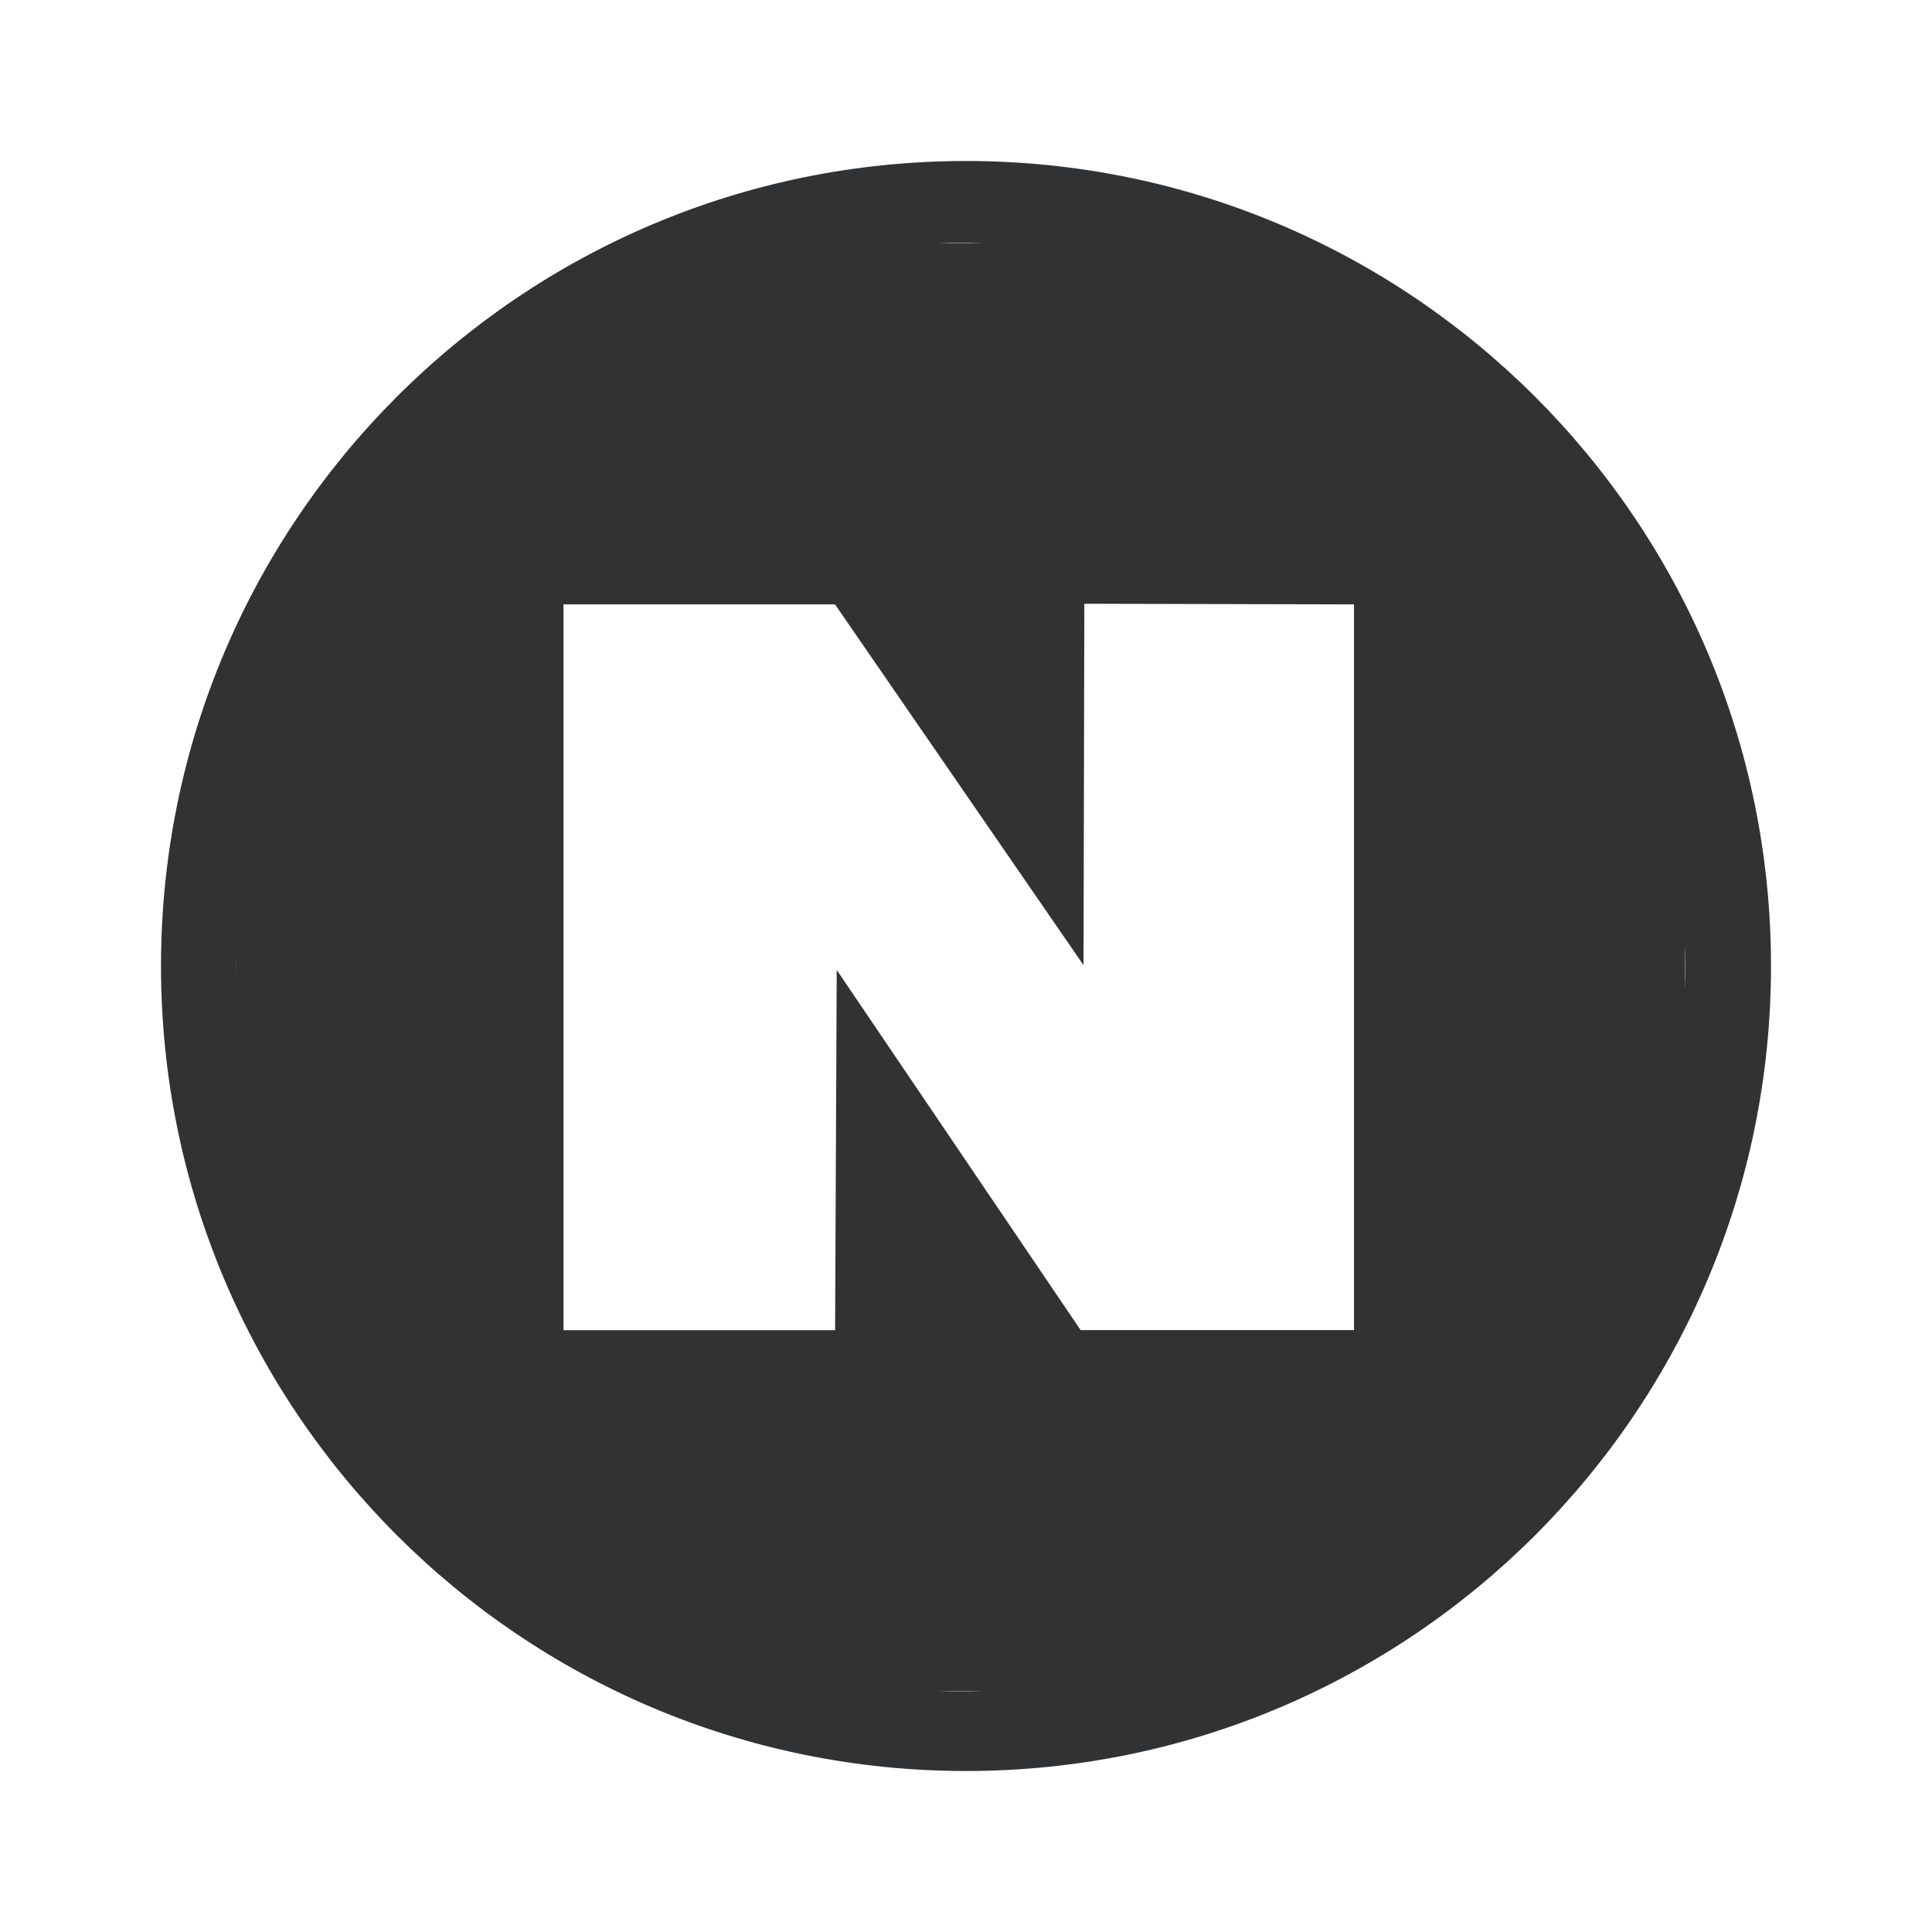
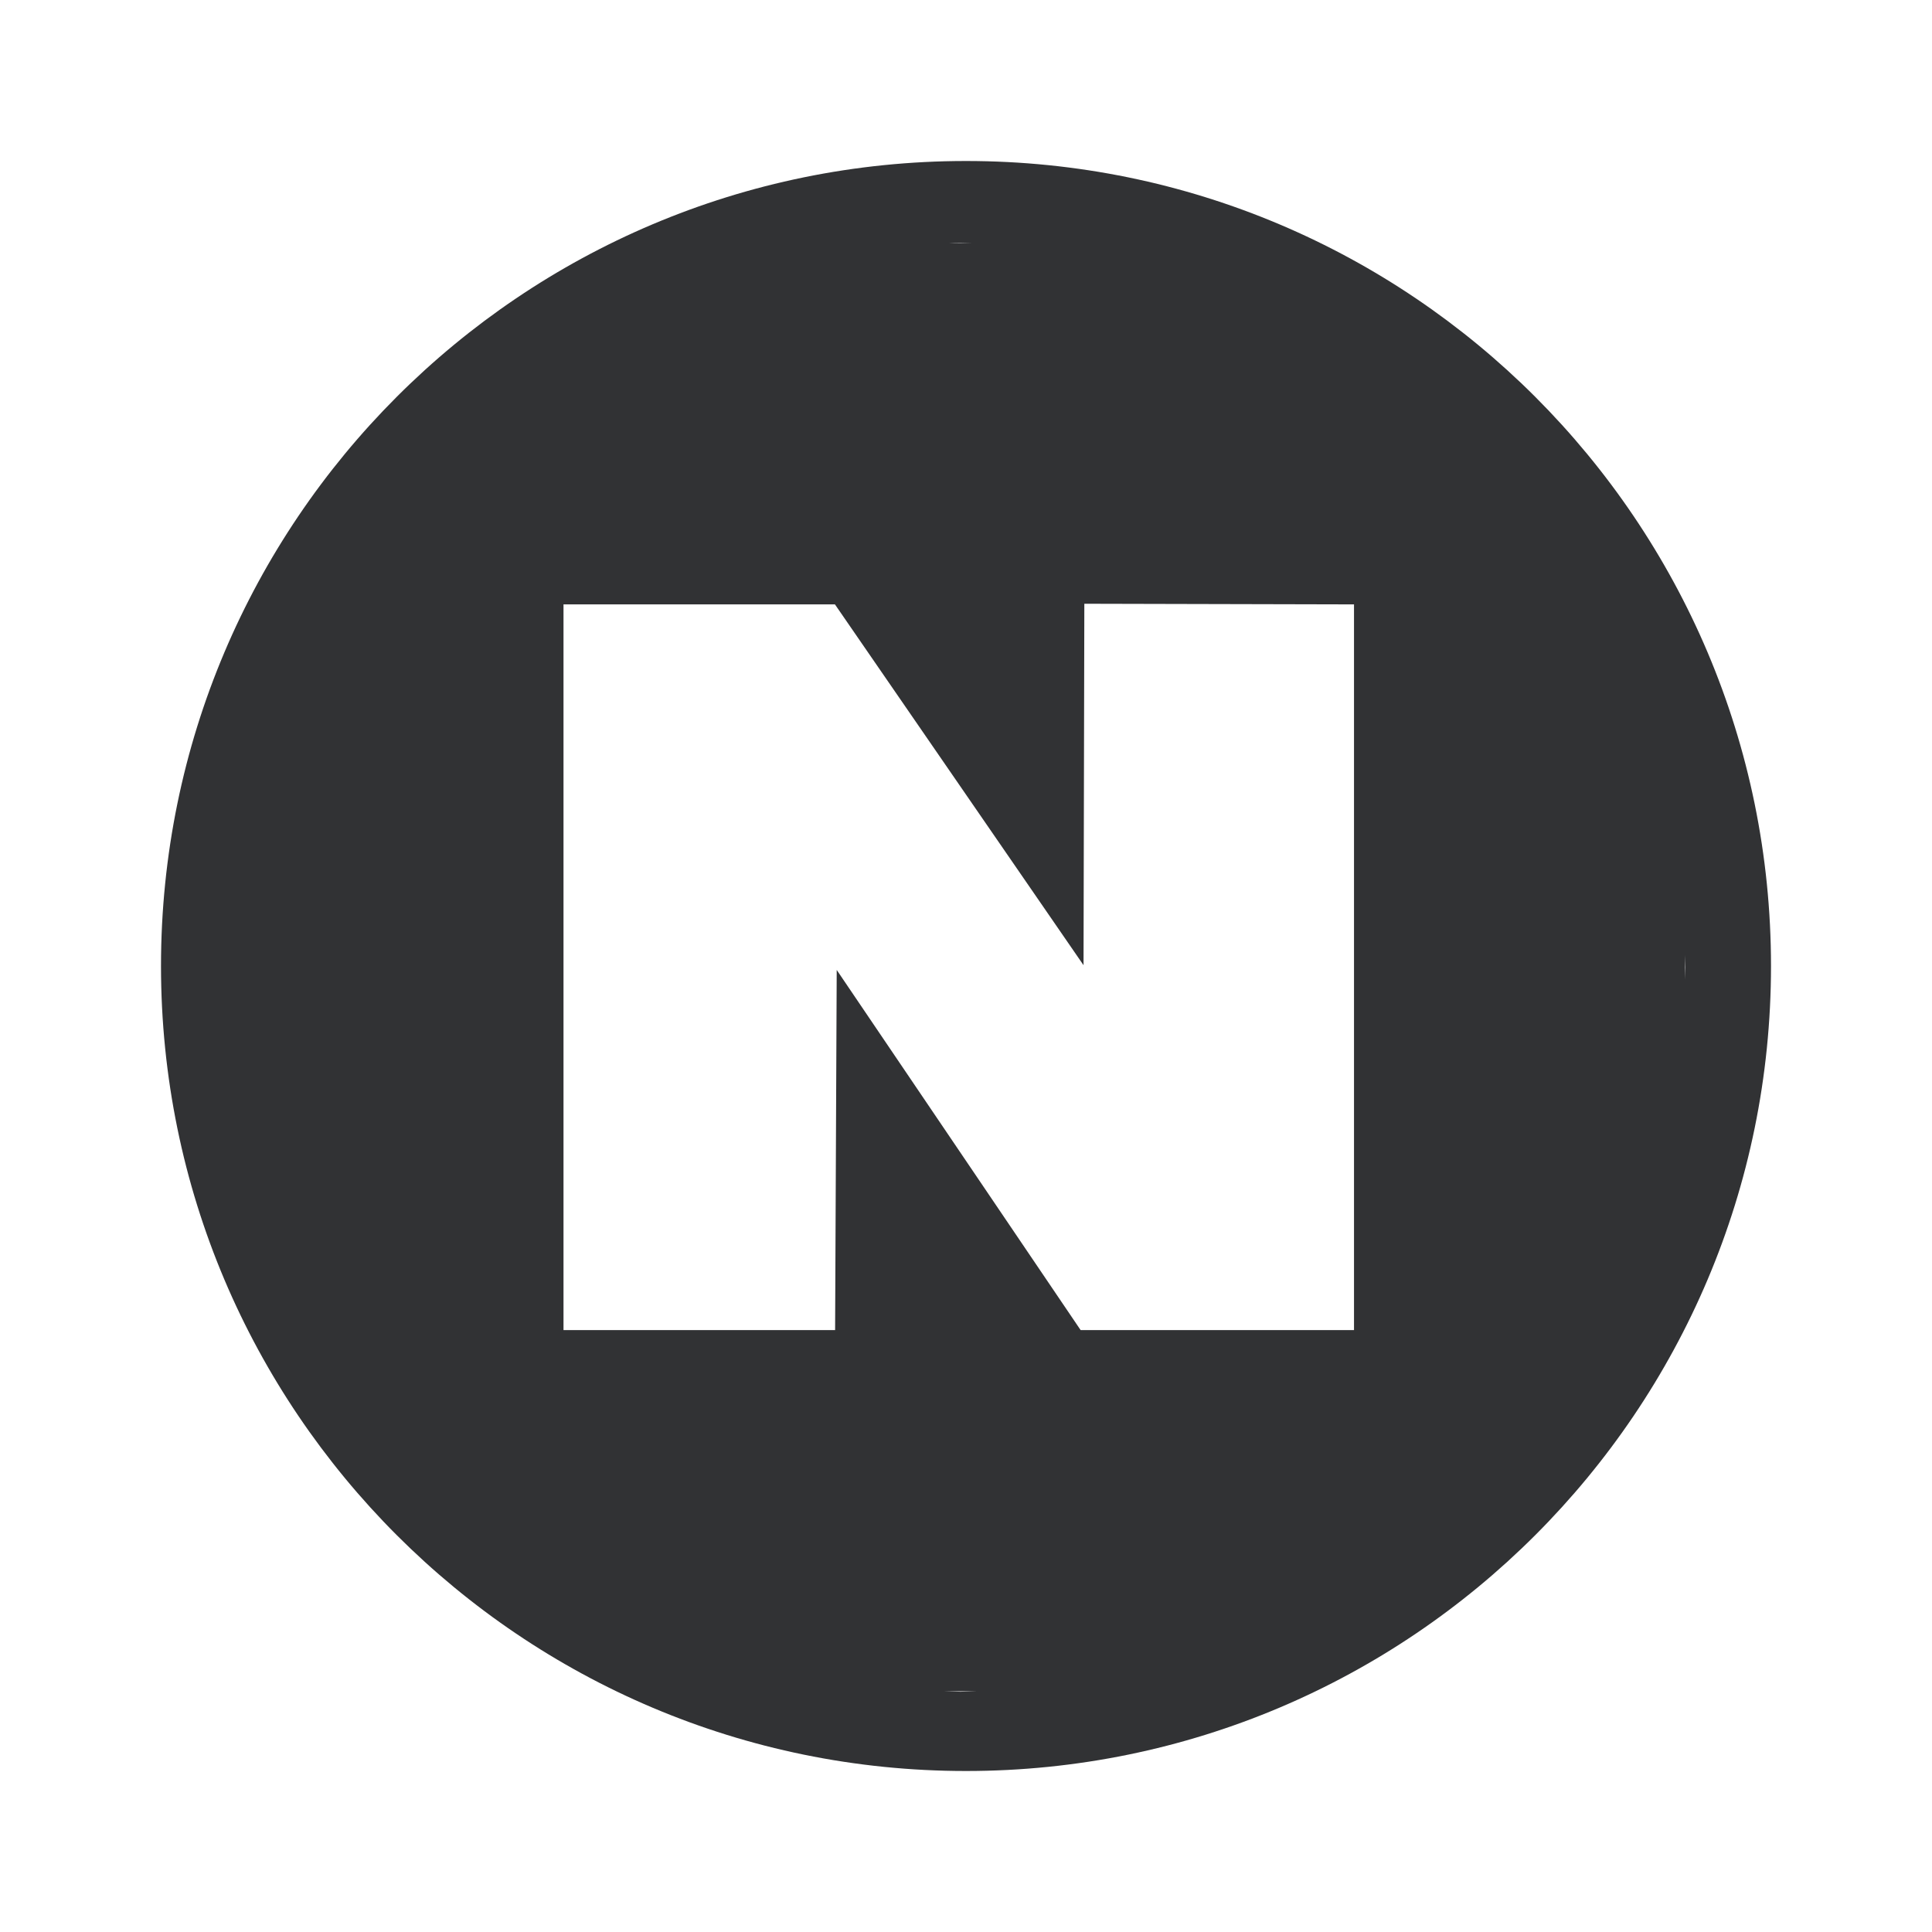
<svg xmlns="http://www.w3.org/2000/svg" width="24" height="24" fill="none" viewBox="0 0 24 24">
-   <path fill="#313234" fill-rule="evenodd" d="M12 2c5.522 0 10 4.478 10 10s-4.478 10-10 10S2 17.522 2 12 6.477 2 12 2M7 7.508v9.016h3.374l.02-4.475 3.03 4.474h3.396V7.508L13.47 7.5l-.01 4.49-3.087-4.482zm-4.068 4.506.001-.134v.268zm9.292-8.995h-.583a9 9 0 0 1 .583 0m8.704 9.274v-.56a9 9 0 0 1 0 .56M11.65 21.01h.563a10 10 0 0 1-.563 0" clip-rule="evenodd" />
+   <path fill="#313234" d="M12 2c5.522 0 10 4.478 10 10s-4.478 10-10 10S2 17.522 2 12 6.477 2 12 2m-.281 19.009c.07.001.142.006.213.006.07 0 .14-.005.21-.006zm1.741-9.019-3.088-4.482H7v9.015h3.374l.02-4.474 3.03 4.474h3.396V7.508L13.47 7.5zm7.468.178q.002-.077.004-.153-.001-.075-.004-.152zm-17.996-.153v.034-.073zm8.863-8.997h.271l-.134-.003q-.07 0-.137.003" />
</svg>
